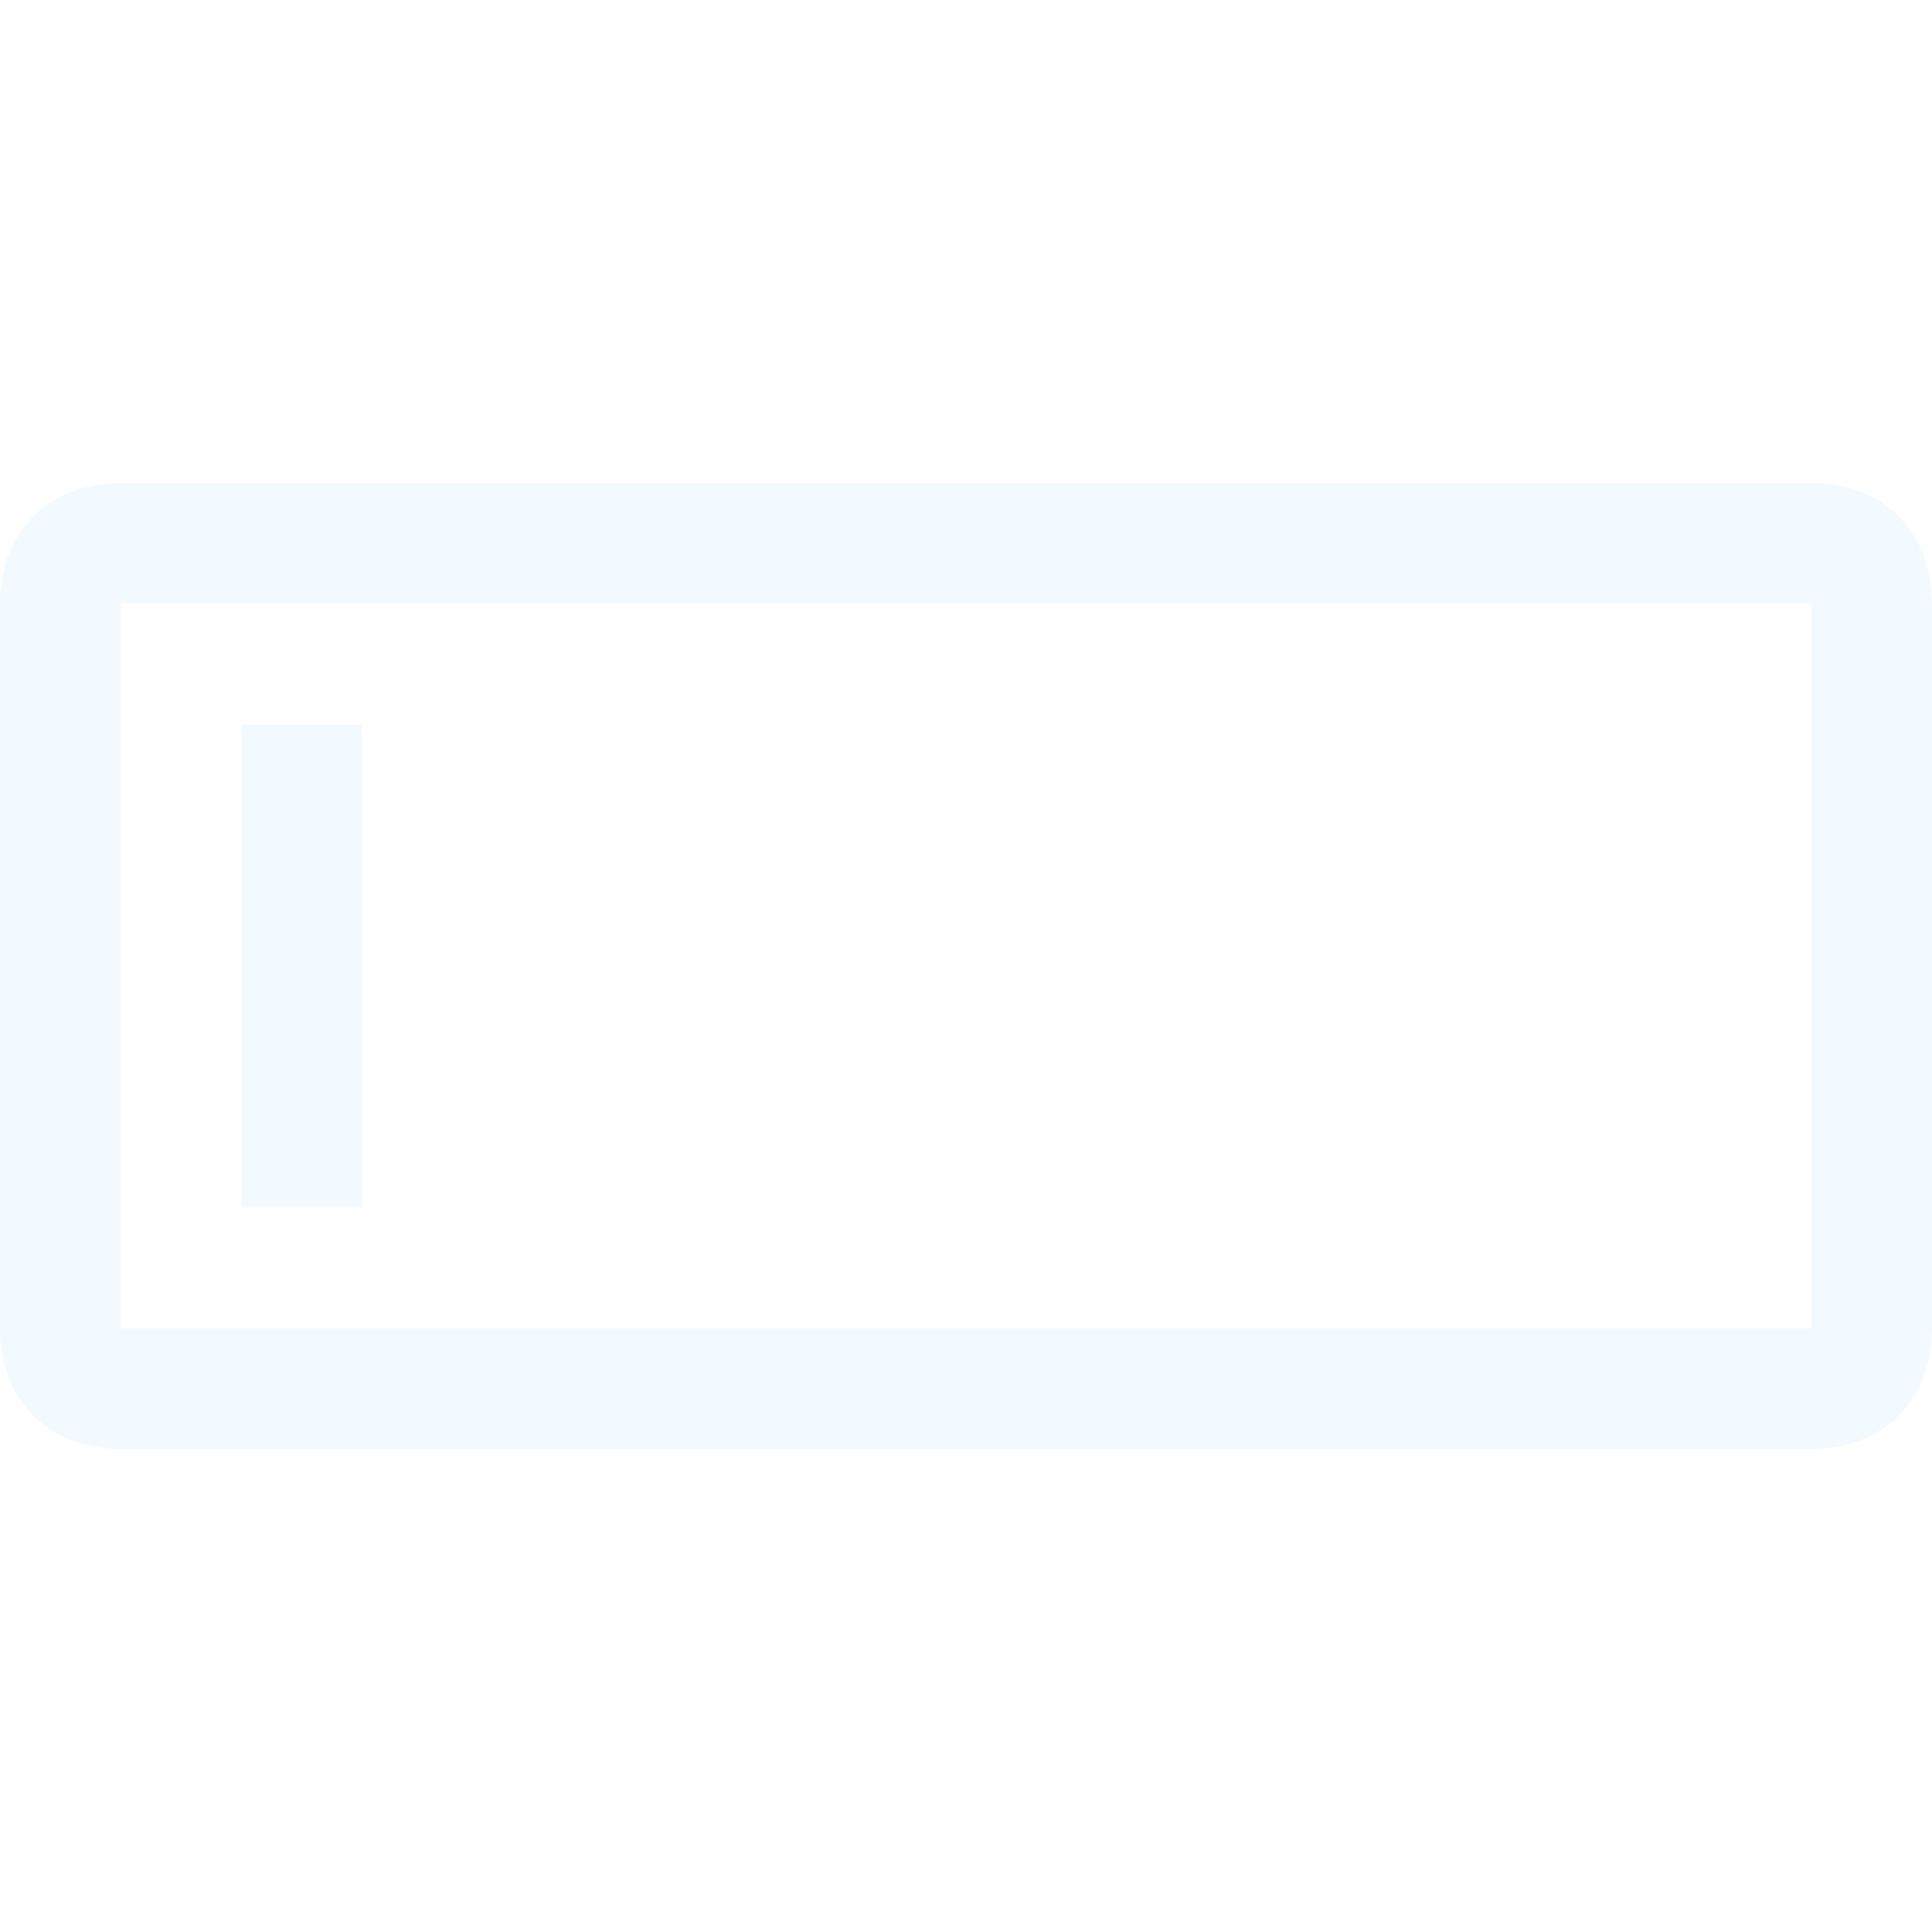
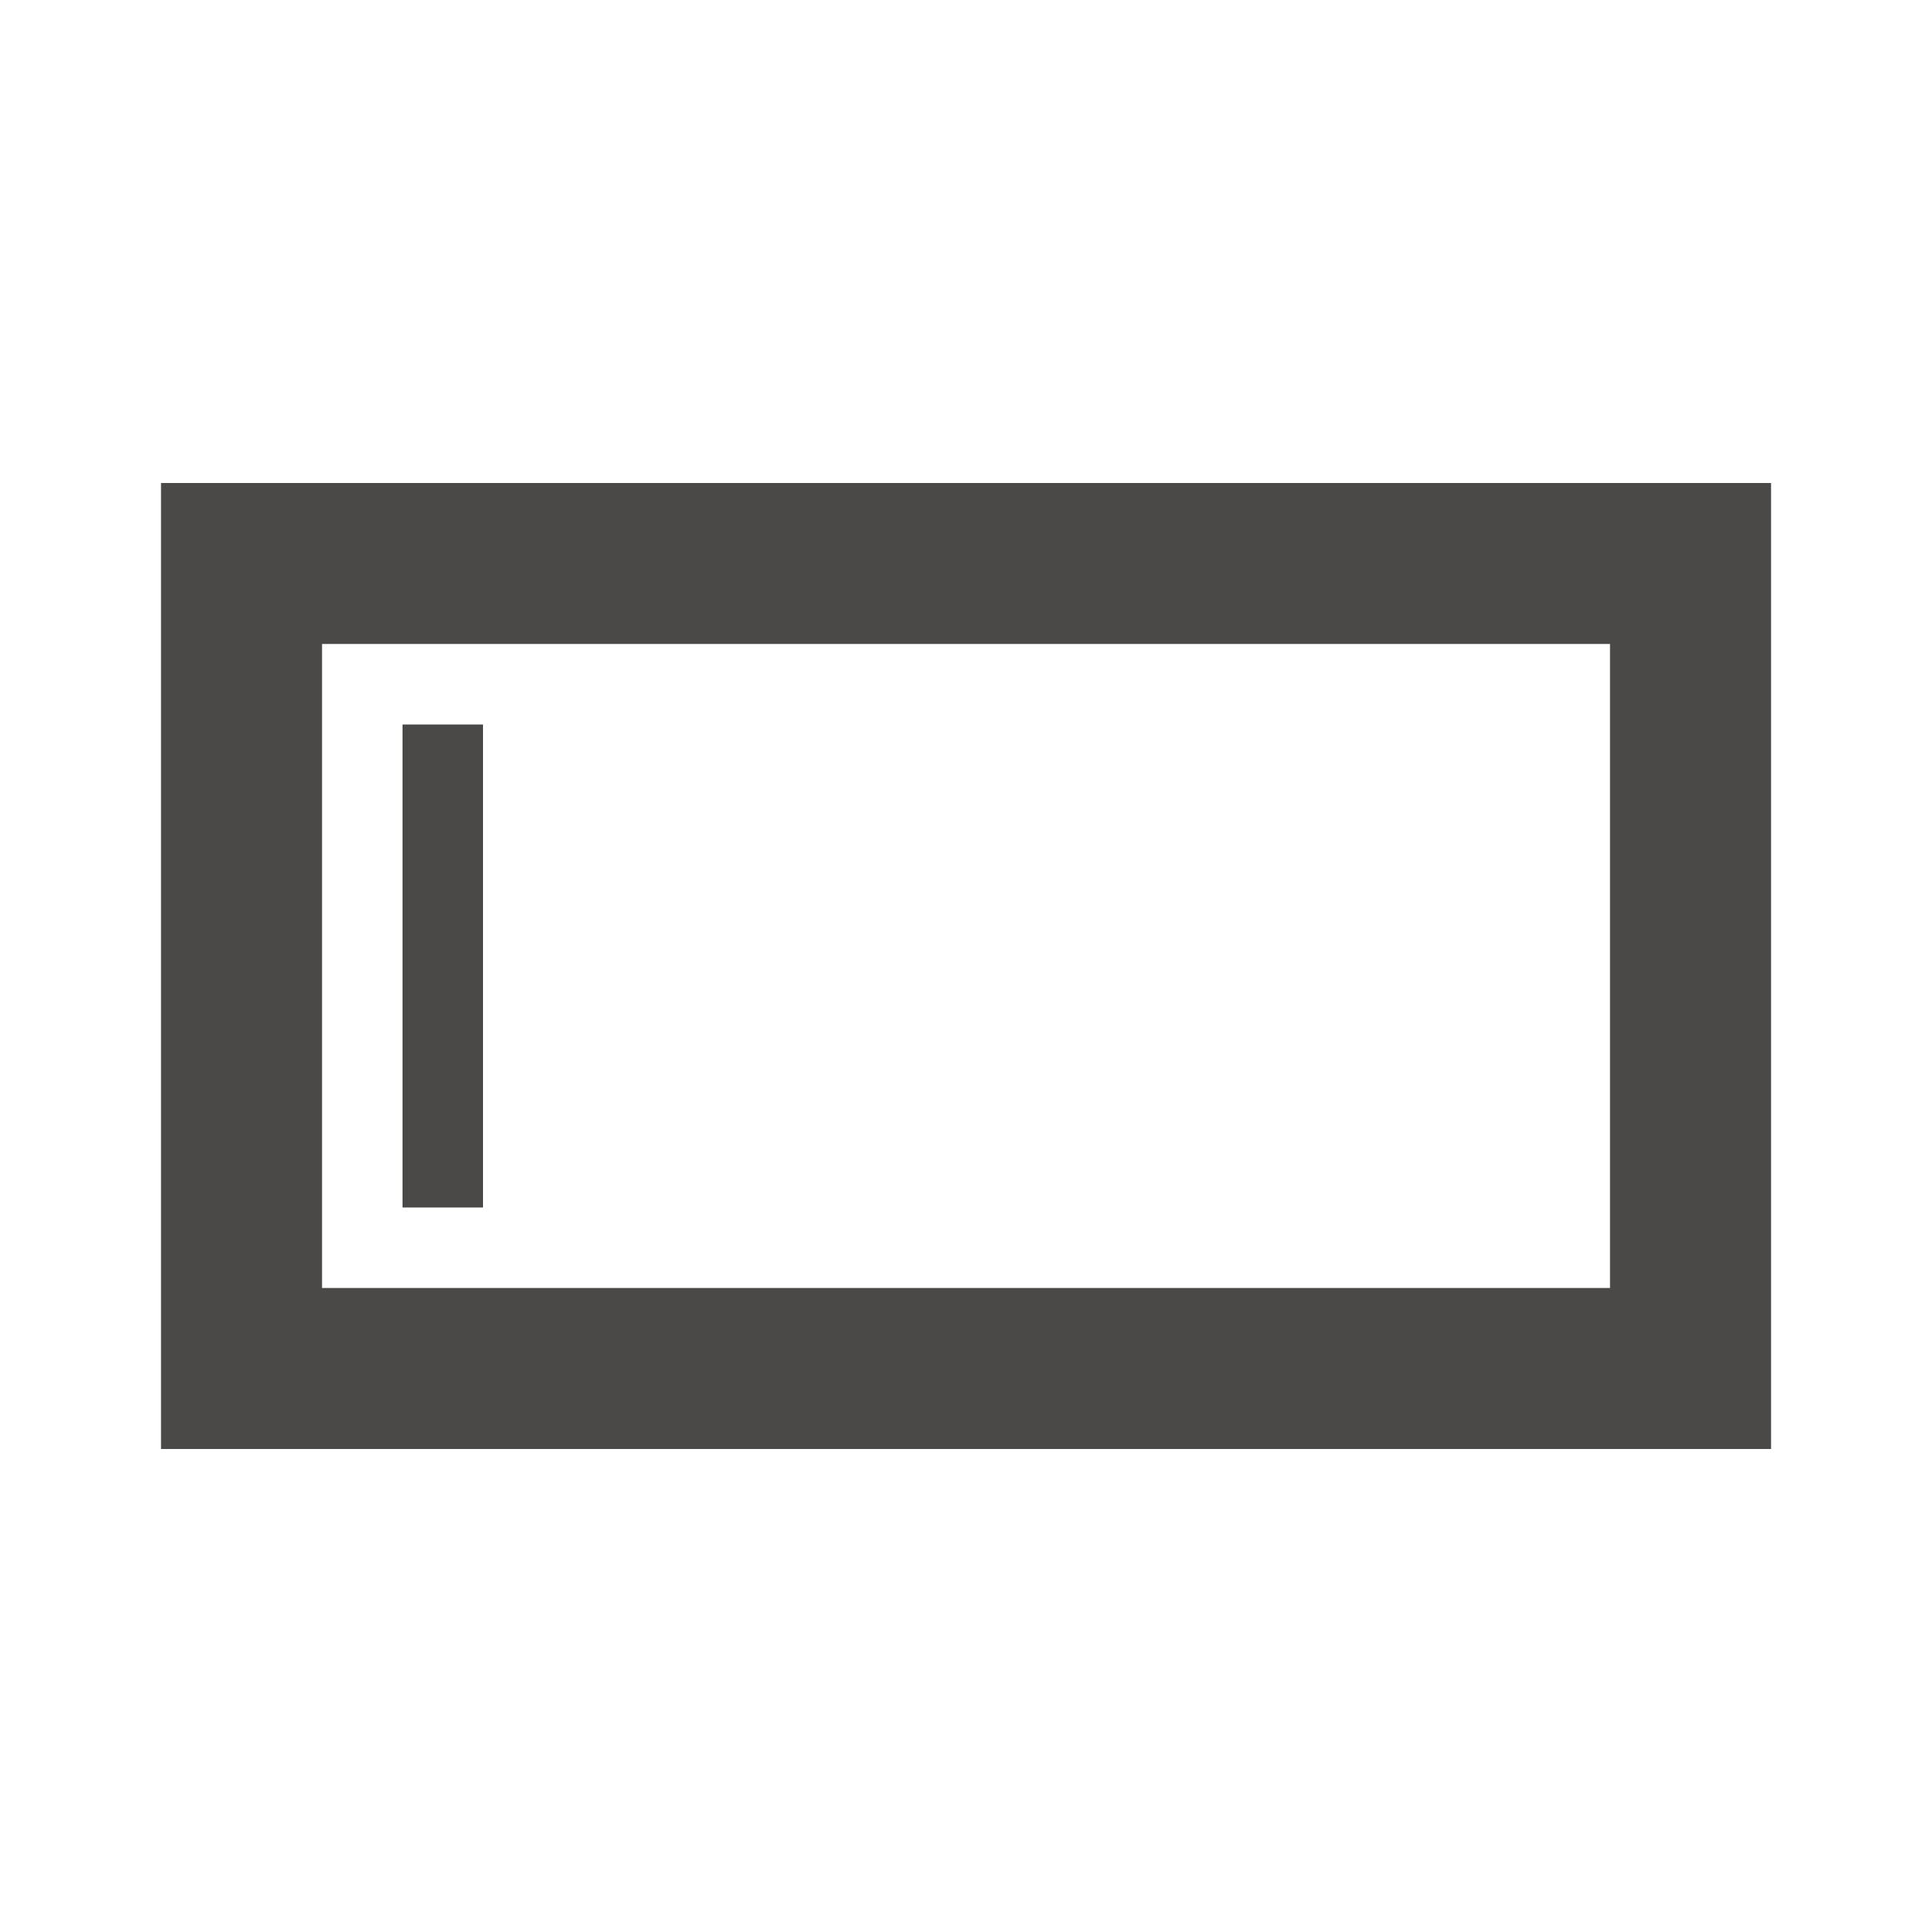
- <svg xmlns="http://www.w3.org/2000/svg" width="32" height="32" fill="none" viewBox="0 0 32 32">
-   <path fill="#F2FAFF" fill-opacity=".9" d="M32 10C32 8.8 31.2 8 30 8H2C0.8 8 0 8.8 0 10V22C0 23.2 0.8 24 2 24H30C31.2 24 32 23.2 32 22V10ZM30 22H2V10H30V22Z" />
-   <path fill="#F2FAFF" fill-opacity=".9" d="M4 12H6V20H4V12Z" />
+ <svg xmlns="http://www.w3.org/2000/svg" fill="none" height="32" viewBox="0 0 32 32" width="32">
+   <g fill="#4b4848">
+     <path clip-rule="evenodd" d="m2.667 8h26.667v16h-26.667zm2.667 13.333v-10.667h21.333v10.667z" fill-rule="evenodd" />
+     <path d="m6.667 20v-8h1.333v8z" />
+   </g>
</svg>
